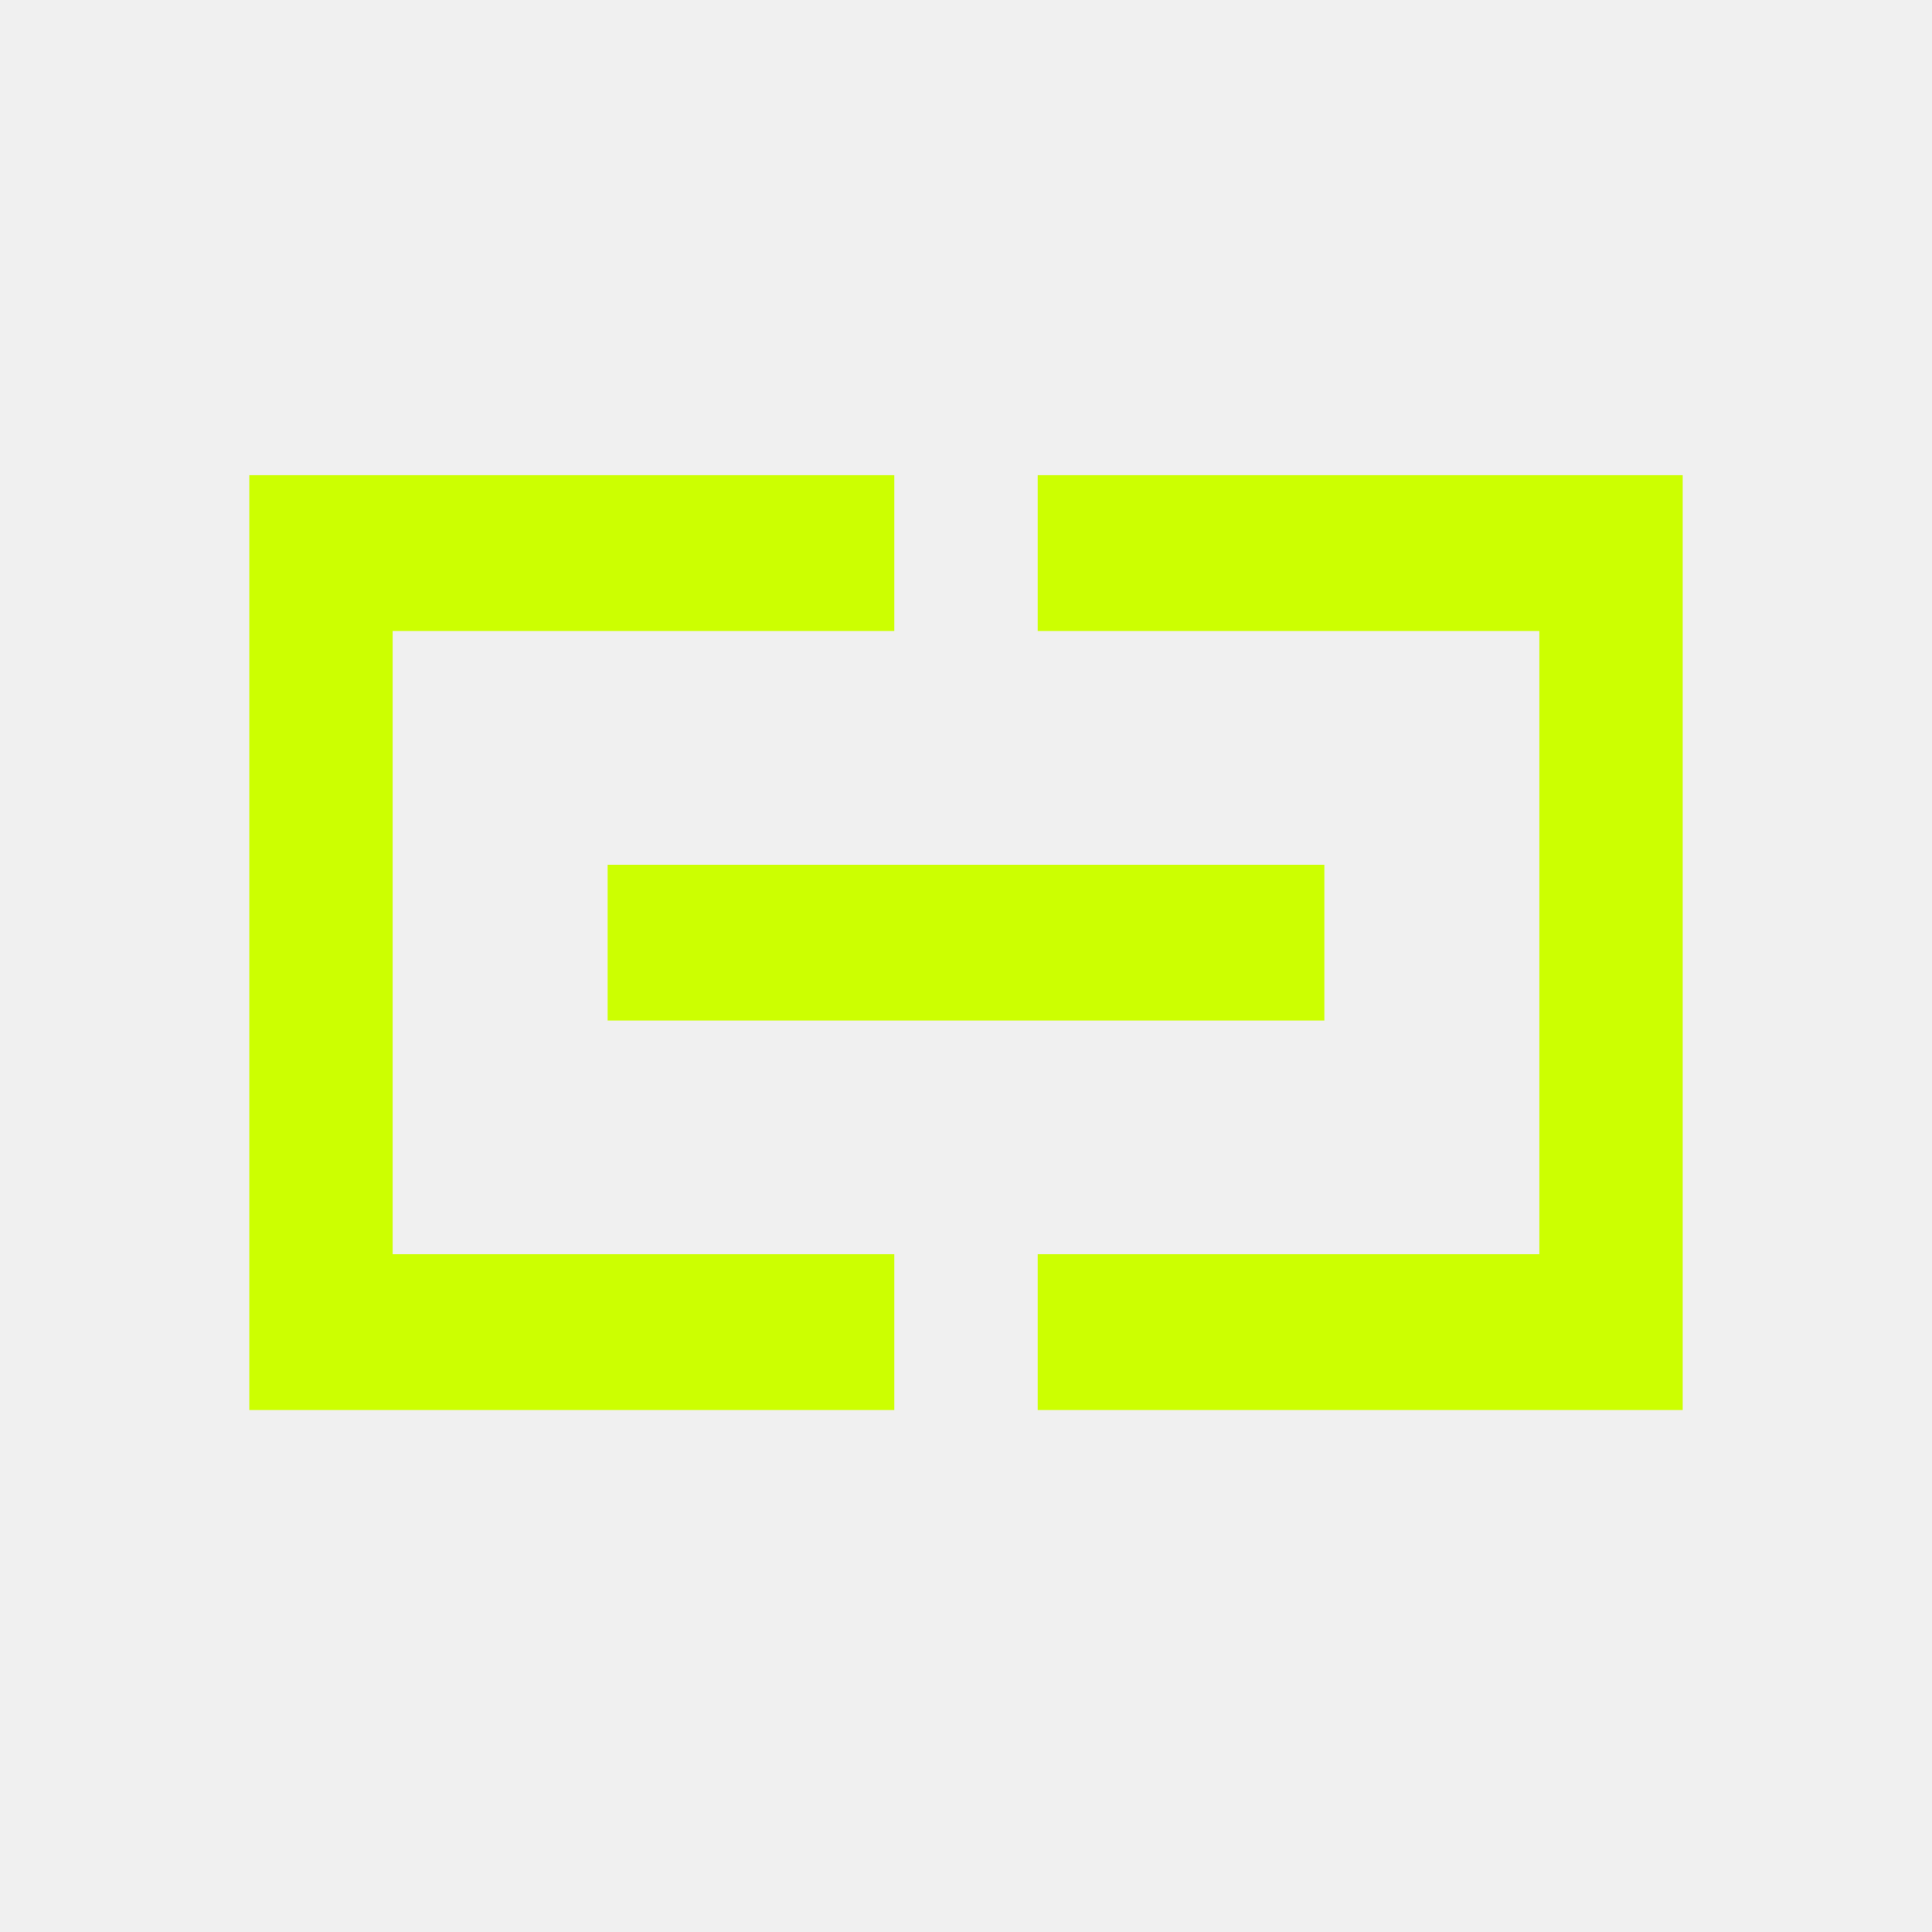
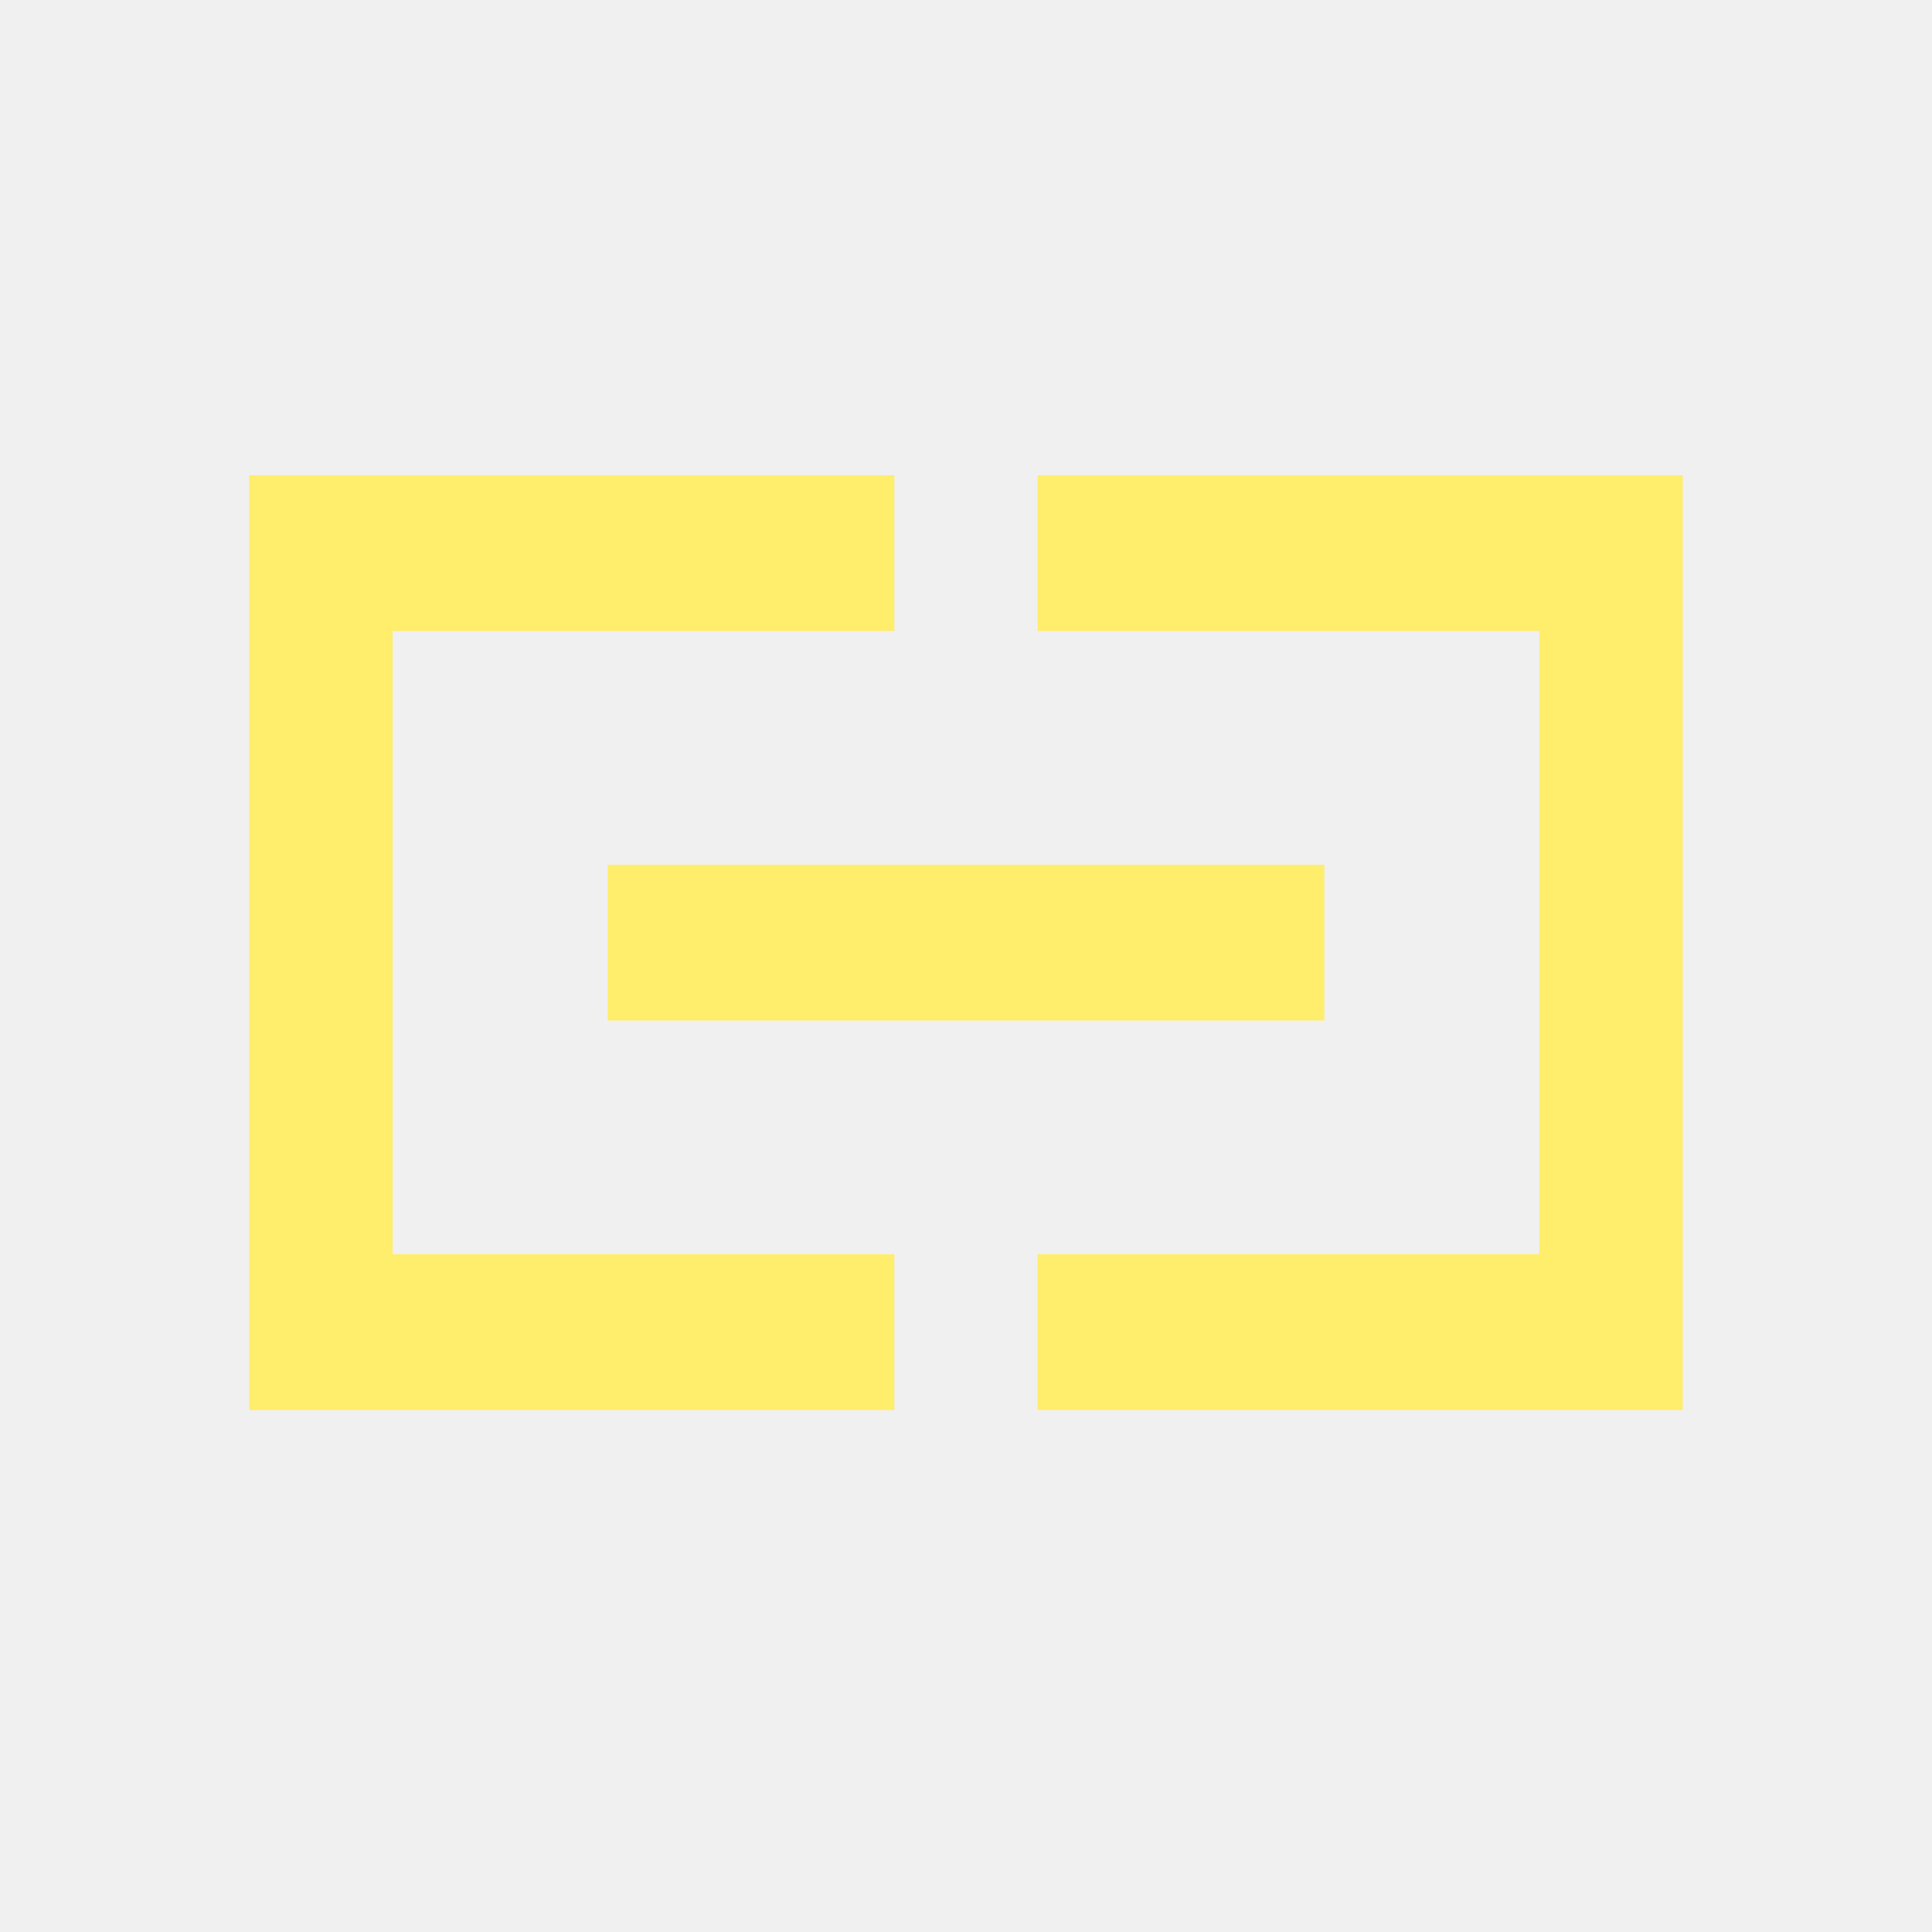
<svg xmlns="http://www.w3.org/2000/svg" width="31" height="31" viewBox="0 0 31 31" fill="none">
  <g clip-path="url(#clip0_360_16333)">
-     <path fill-rule="evenodd" clip-rule="evenodd" d="M6.3 7.625H14.35V10.125H6.3V20.125H14.35V22.625H6.3V22.625H4V22.625V20.125V10.125V7.625H6.3ZM24.7 7.625H16.65V10.125H24.7V20.125H16.65V22.625H24.7V22.625H27V22.625V20.125V10.125V7.625H24.7ZM21.25 13.875H9.75V16.375H21.25V13.875Z" fill="#CCFF01" />
+     <path fill-rule="evenodd" clip-rule="evenodd" d="M6.3 7.625H14.35V10.125H6.3V20.125H14.35V22.625H6.3V22.625H4V22.625V20.125V10.125V7.625H6.3ZM24.7 7.625H16.65V10.125H24.7V20.125H16.65V22.625H24.7V22.625H27V22.625V20.125V10.125V7.625H24.7ZM21.25 13.875H9.75V16.375H21.25V13.875Z" fill="#FFED6C" />
  </g>
  <defs>
    <clipPath id="clip0_360_16333">
      <rect width="30" height="30" fill="white" transform="translate(0.5 0.125)" />
    </clipPath>
  </defs>
</svg>
